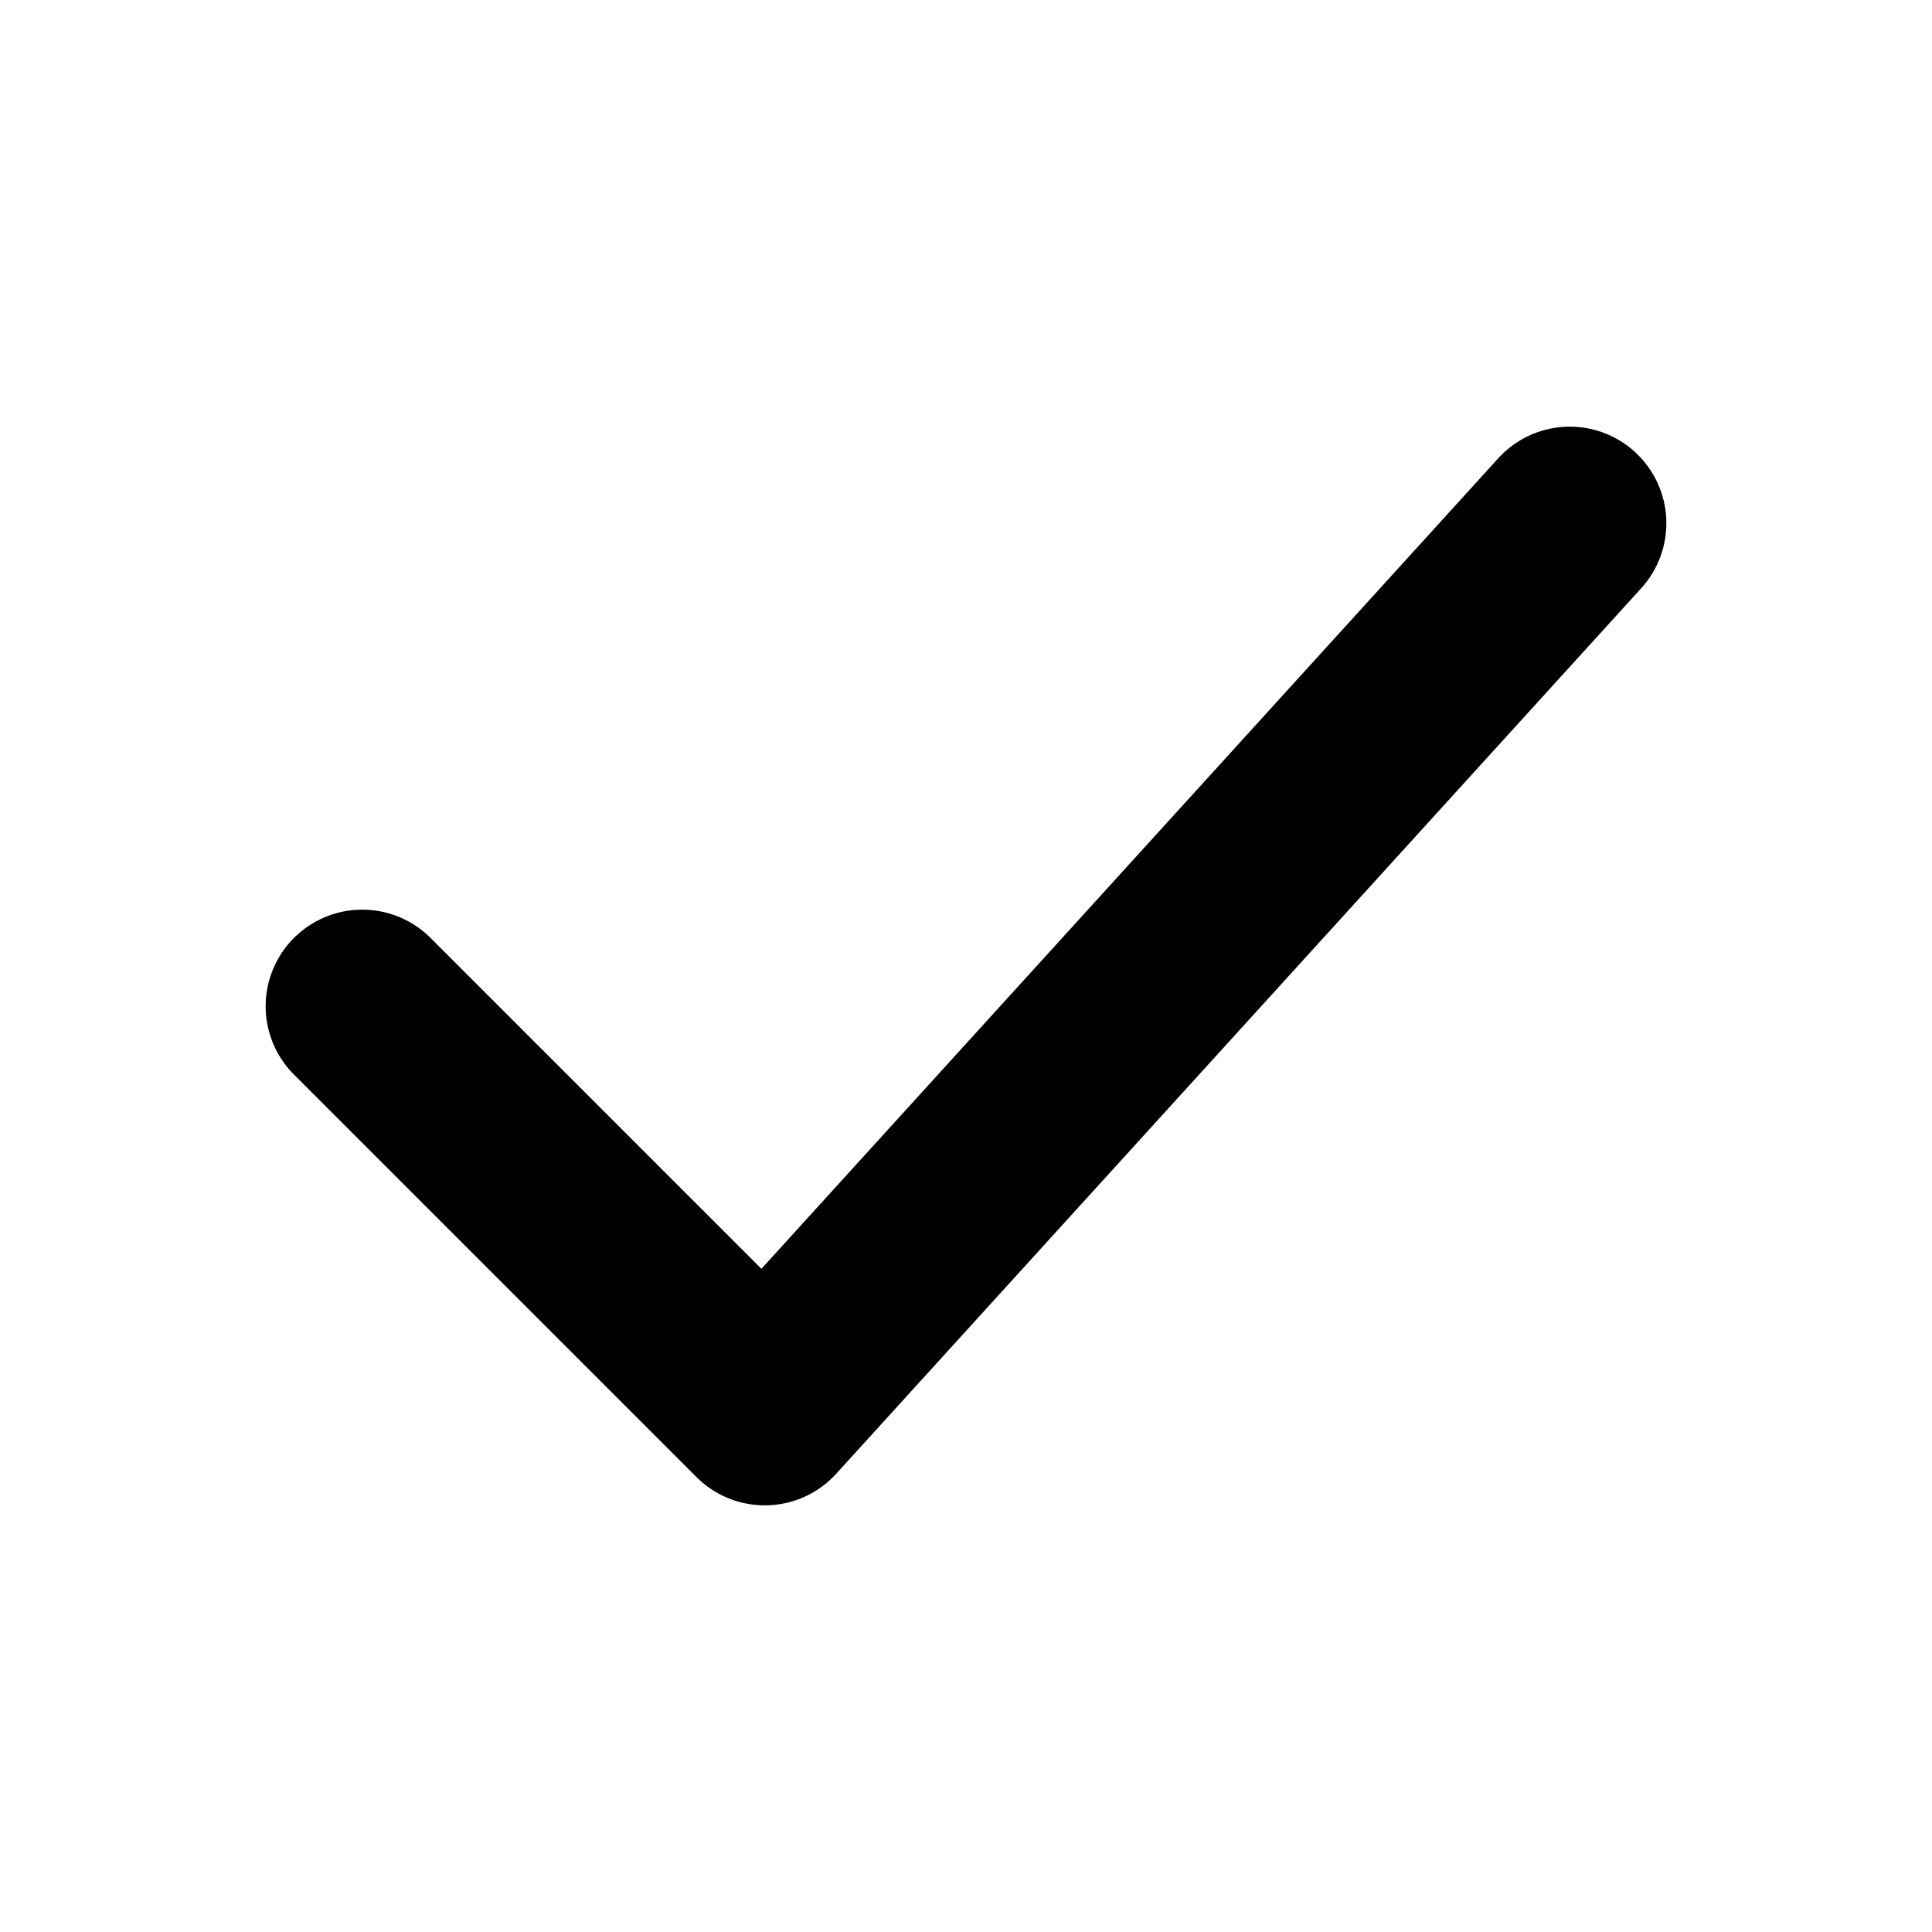
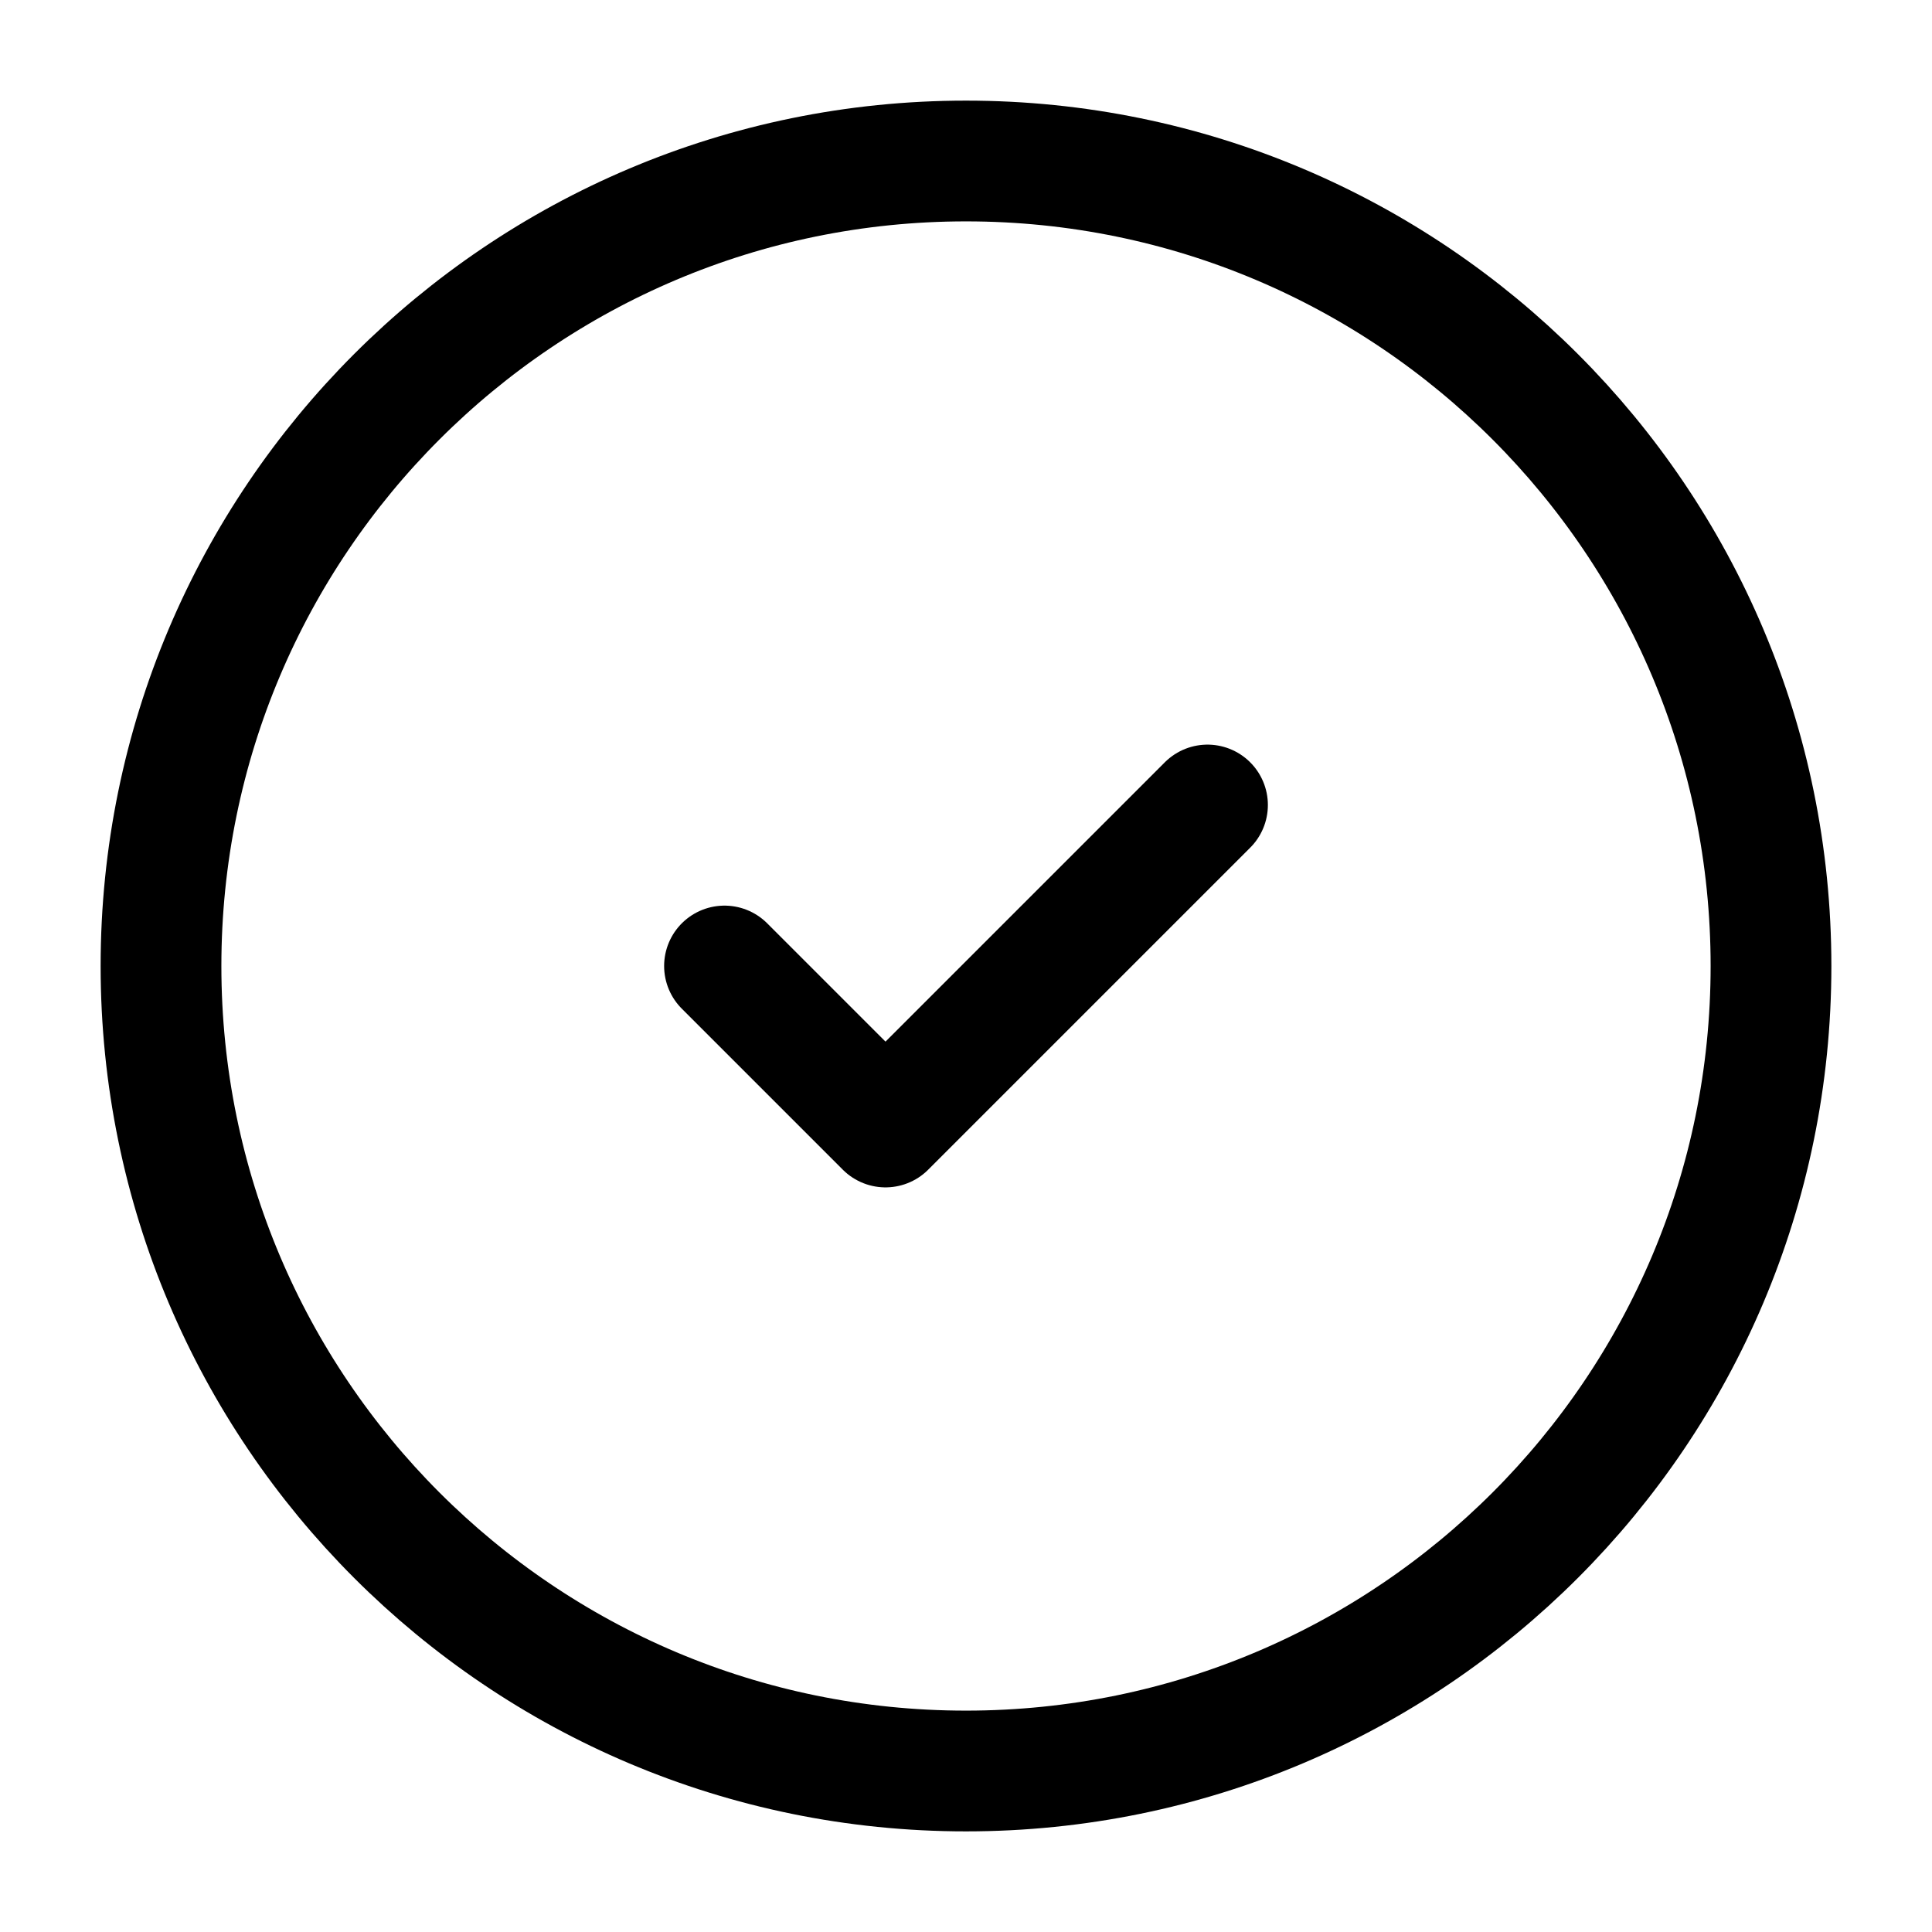
- <svg xmlns="http://www.w3.org/2000/svg" viewBox="0 0 24 24" fill="none" stroke="currentColor" stroke-width="2.4" stroke-linecap="round" stroke-linejoin="round">
-   <path d="M4.5 12.5l5 5 10-11" />
+ <svg xmlns="http://www.w3.org/2000/svg" width="24" height="24" viewBox="0 0 24 24" fill="none" stroke="currentColor" stroke-width="1.5" stroke-linecap="round" stroke-linejoin="round">
+   <circle cx="12" cy="12" r="10" />
+   <polyline points="9 12 11 14 15 10" />
</svg>
